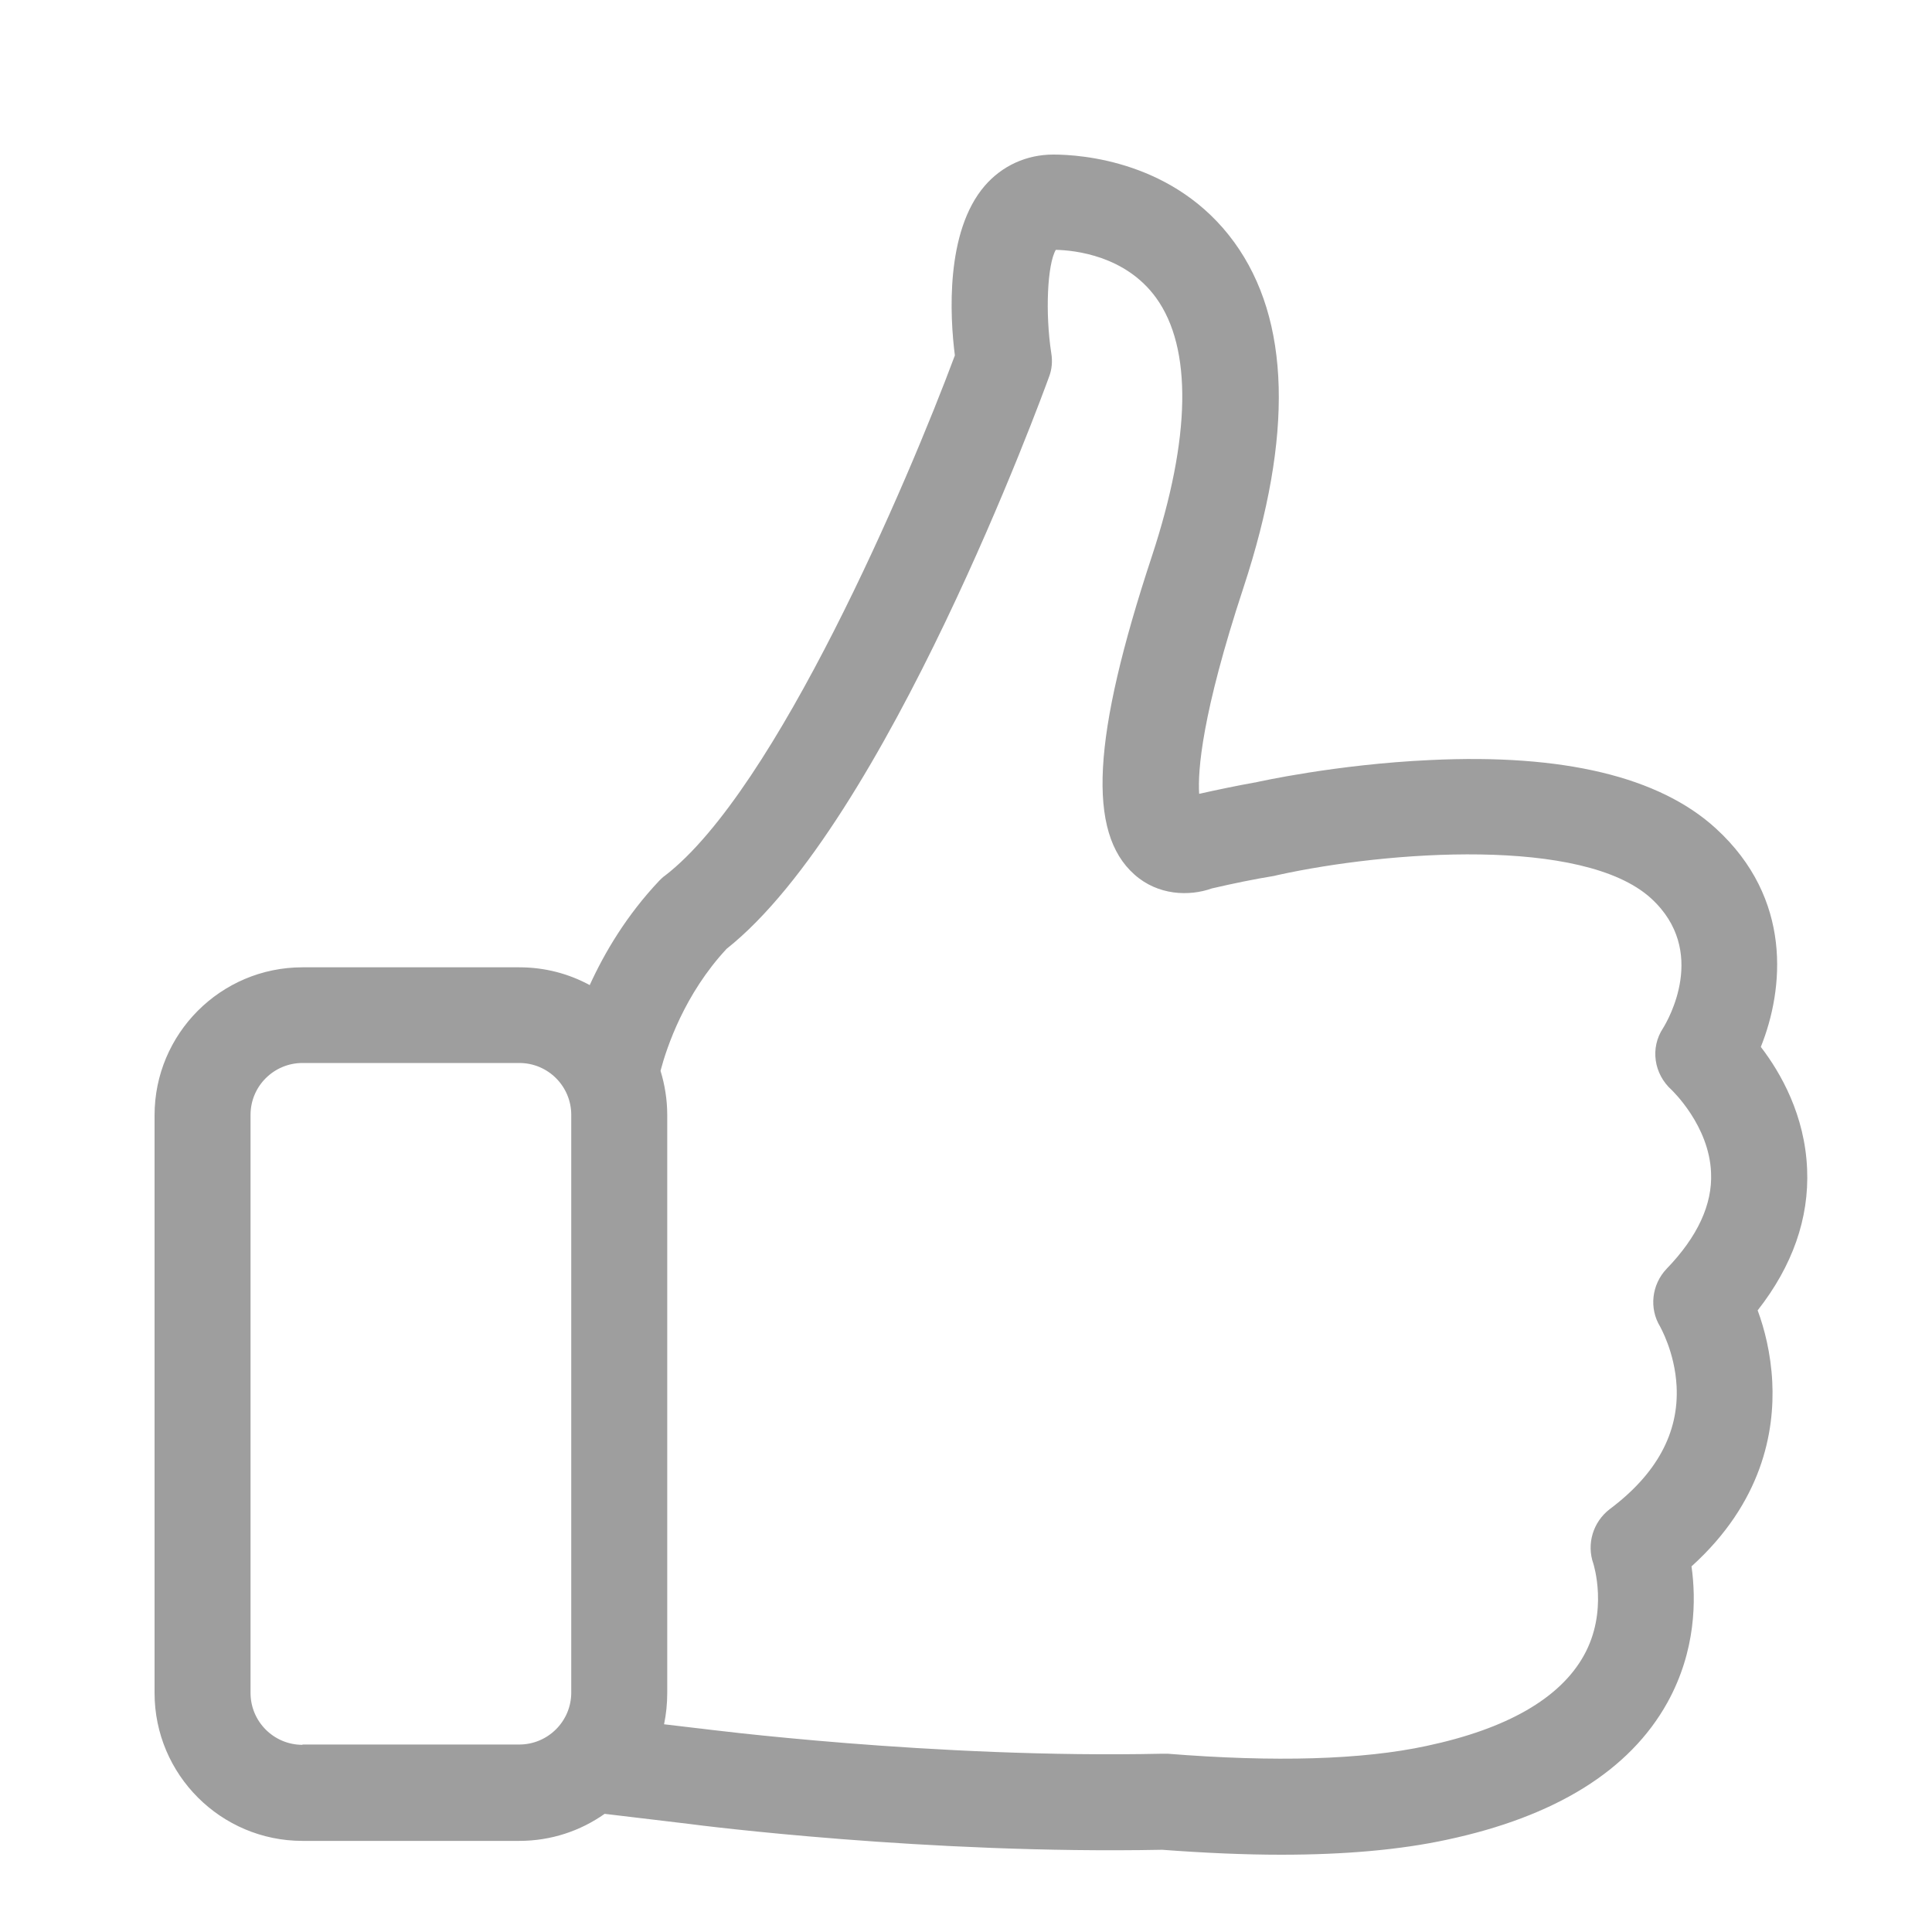
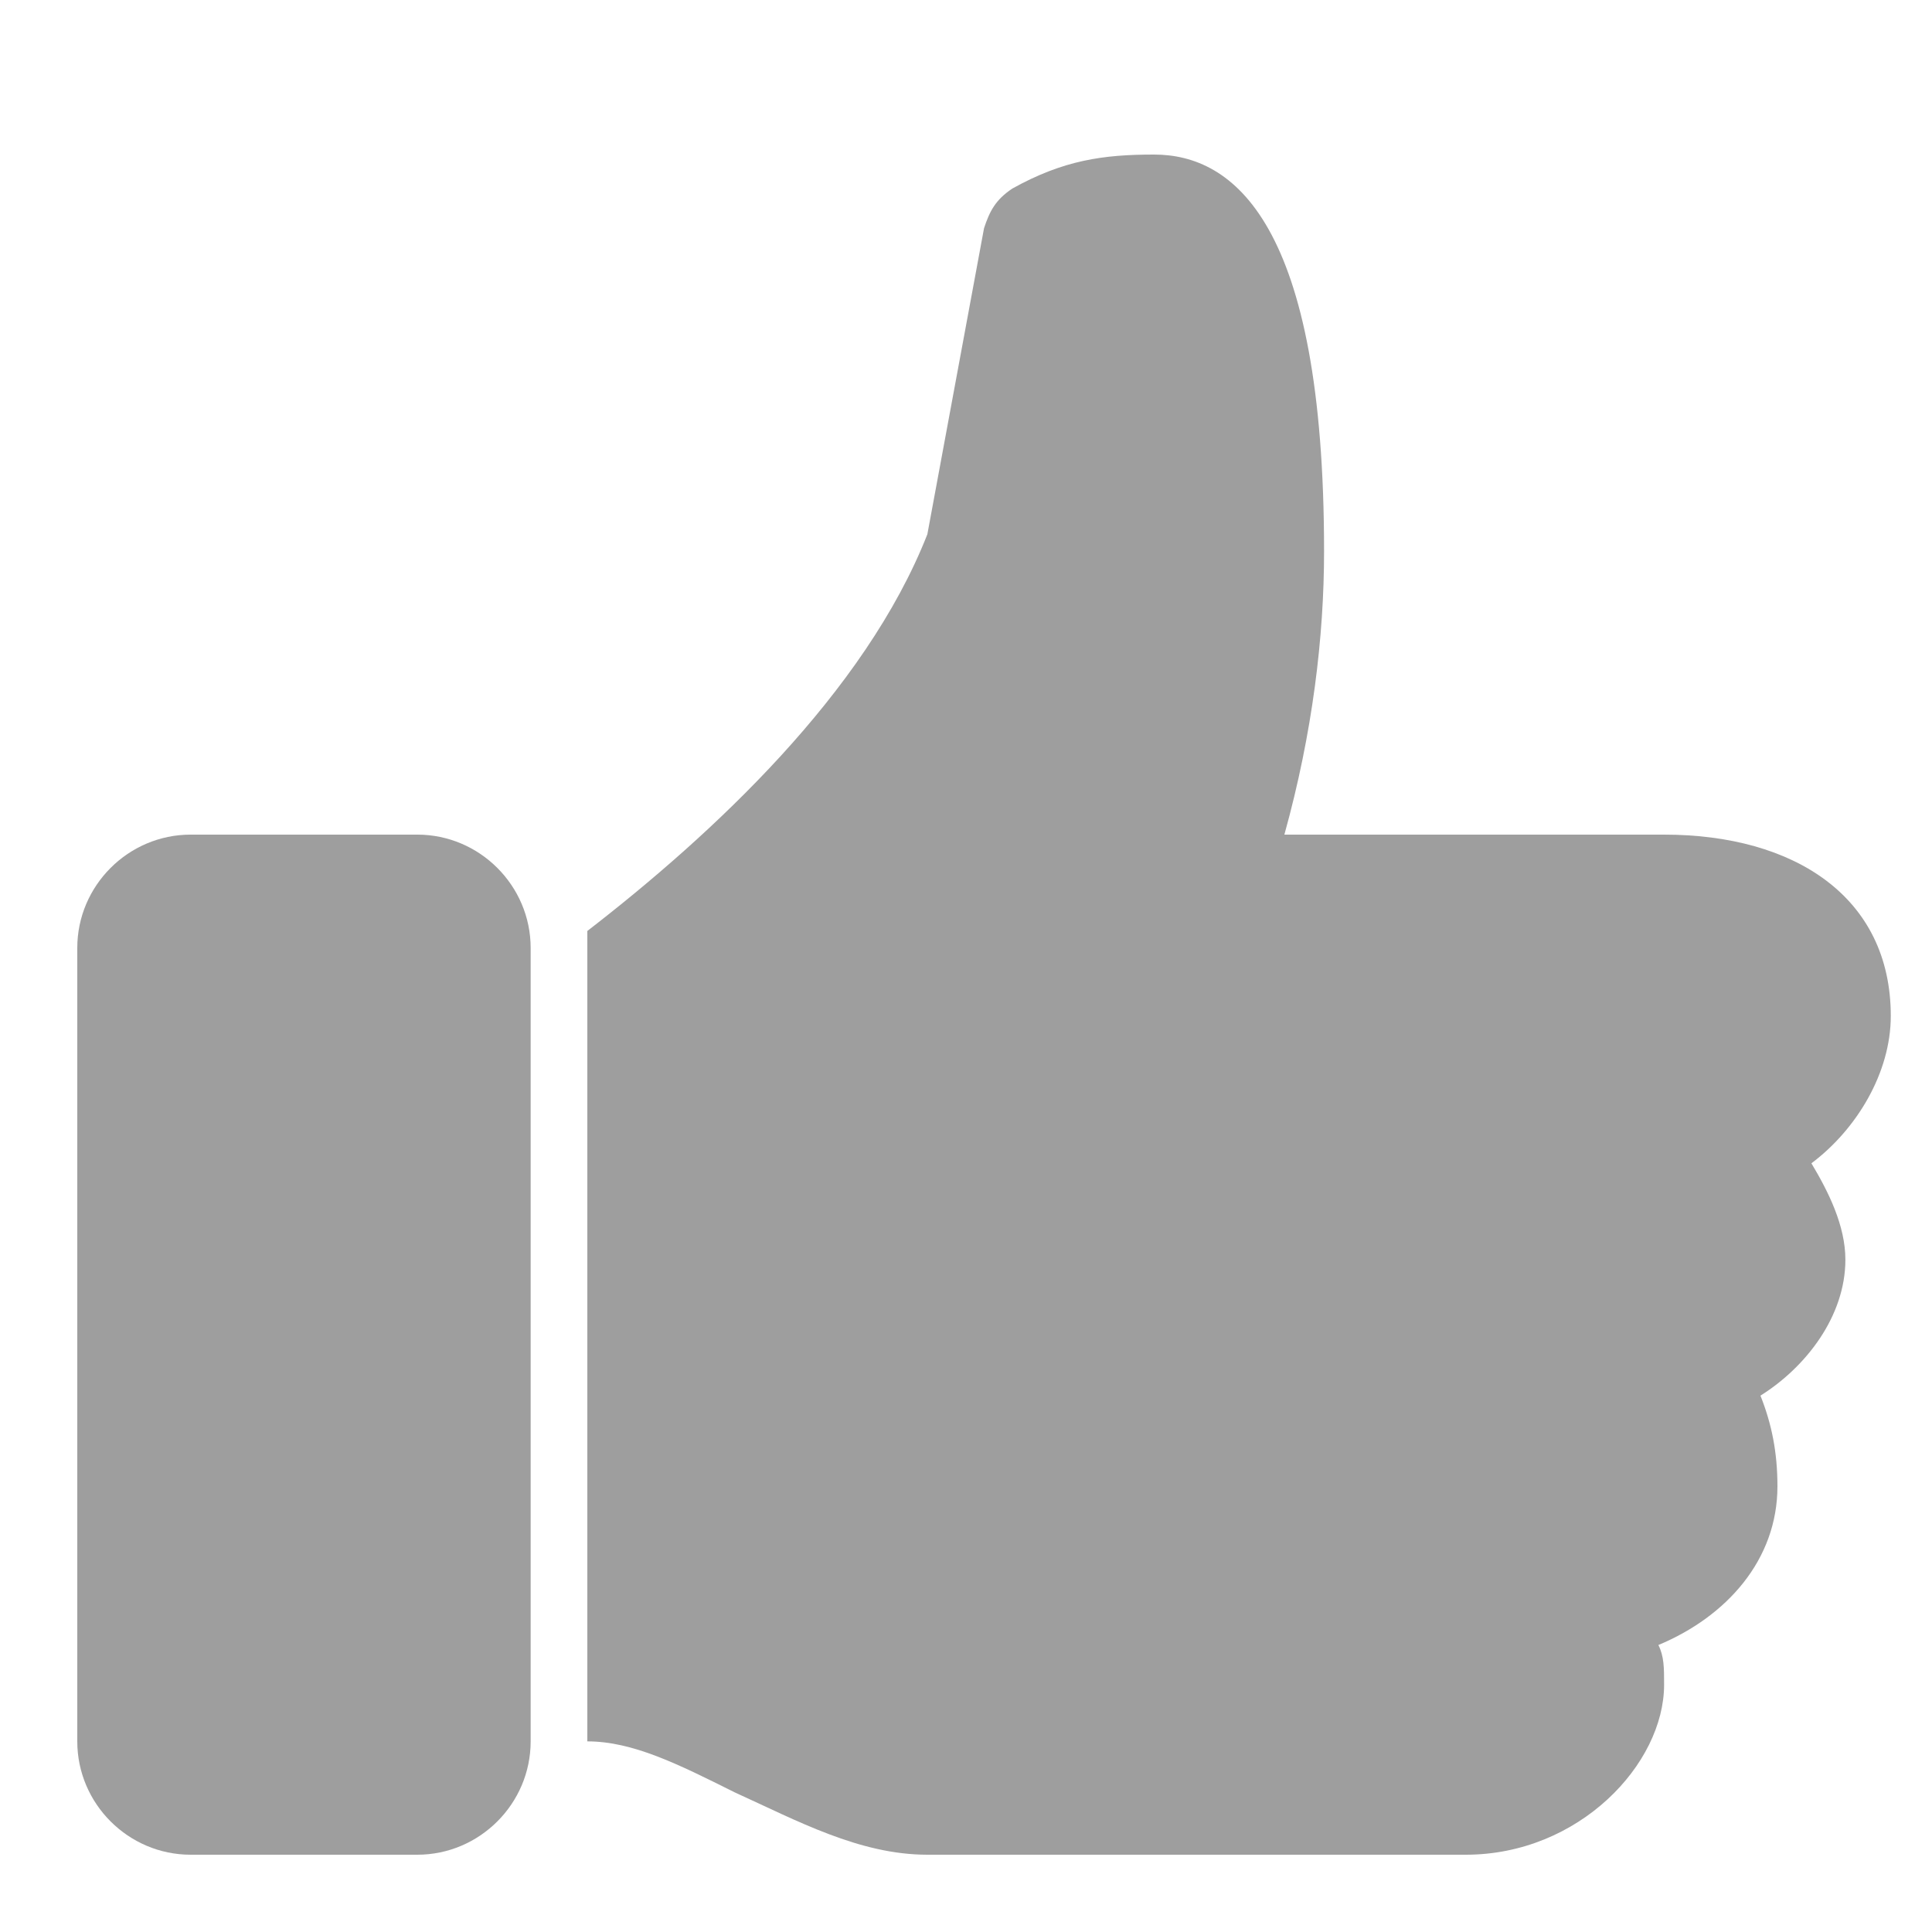
- <svg xmlns="http://www.w3.org/2000/svg" width="25" height="25" viewBox="0 0 25 25" fill="none">
-   <path d="M22.744 16.956C23.195 16.381 23.411 15.765 23.384 15.13C23.356 14.431 23.043 13.883 22.785 13.547C23.084 12.802 23.2 11.629 22.201 10.718C21.47 10.051 20.227 9.752 18.507 9.835C17.297 9.89 16.285 10.115 16.243 10.125H16.239C16.009 10.166 15.765 10.217 15.517 10.272C15.498 9.977 15.549 9.246 16.092 7.599C16.736 5.639 16.699 4.139 15.972 3.136C15.208 2.083 13.989 2 13.63 2C13.285 2 12.968 2.143 12.742 2.405C12.232 2.998 12.291 4.093 12.356 4.599C11.749 6.228 10.046 10.221 8.606 11.33C8.579 11.348 8.556 11.371 8.533 11.394C8.11 11.841 7.824 12.324 7.631 12.747C7.36 12.6 7.051 12.517 6.72 12.517H3.914C2.856 12.517 2 13.377 2 14.431V21.907C2 22.965 2.86 23.821 3.914 23.821H6.72C7.13 23.821 7.511 23.692 7.824 23.471L8.905 23.6C9.071 23.623 12.015 23.995 15.038 23.936C15.585 23.977 16.101 24 16.579 24C17.403 24 18.12 23.936 18.718 23.807C20.126 23.508 21.088 22.91 21.576 22.031C21.948 21.359 21.948 20.692 21.888 20.269C22.804 19.441 22.965 18.525 22.933 17.881C22.914 17.509 22.831 17.191 22.744 16.956ZM3.914 22.578C3.541 22.578 3.242 22.275 3.242 21.907V14.426C3.242 14.053 3.546 13.755 3.914 13.755H6.72C7.093 13.755 7.392 14.058 7.392 14.426V21.902C7.392 22.275 7.088 22.574 6.72 22.574H3.914V22.578V22.578ZM21.566 16.418C21.373 16.621 21.336 16.929 21.483 17.168C21.483 17.173 21.672 17.495 21.695 17.936C21.727 18.539 21.438 19.073 20.83 19.528C20.614 19.694 20.527 19.979 20.619 20.237C20.619 20.241 20.816 20.849 20.494 21.424C20.186 21.976 19.501 22.371 18.461 22.592C17.628 22.772 16.496 22.804 15.107 22.693C15.089 22.693 15.066 22.693 15.043 22.693C12.085 22.758 9.094 22.371 9.062 22.367H9.057L8.593 22.312C8.62 22.183 8.634 22.045 8.634 21.907V14.426C8.634 14.228 8.602 14.035 8.547 13.856C8.629 13.547 8.859 12.862 9.402 12.278C11.468 10.64 13.488 5.115 13.575 4.875C13.612 4.779 13.621 4.673 13.603 4.567C13.524 4.052 13.552 3.422 13.662 3.233C13.906 3.238 14.564 3.307 14.96 3.854C15.429 4.503 15.411 5.662 14.905 7.199C14.132 9.54 14.067 10.773 14.679 11.316C14.983 11.588 15.388 11.601 15.682 11.496C15.963 11.431 16.23 11.376 16.483 11.335C16.501 11.33 16.524 11.325 16.543 11.321C17.955 11.012 20.485 10.824 21.364 11.624C22.109 12.305 21.58 13.207 21.52 13.304C21.35 13.561 21.401 13.897 21.631 14.104C21.635 14.109 22.118 14.564 22.141 15.176C22.16 15.585 21.966 16.004 21.566 16.418Z" fill="#9E9E9E" />
+ <svg xmlns="http://www.w3.org/2000/svg" width="24" height="24" viewBox="0 0 24 24" fill="none">
+   <path d="M23.488 12.621C23.488 11.142 22.291 10.368 20.672 10.368H15.955C16.307 9.101 16.448 7.904 16.448 6.848C16.448 2.765 15.321 1.92 14.336 1.92C13.702 1.92 13.209 1.99 12.576 2.342C12.365 2.483 12.294 2.624 12.224 2.835L11.52 6.637C10.745 8.608 8.845 10.368 7.296 11.565V21.632C7.859 21.632 8.422 21.913 9.126 22.265C9.901 22.617 10.675 23.04 11.52 23.04H18.208C19.616 23.04 20.672 21.913 20.672 20.928C20.672 20.717 20.672 20.576 20.601 20.435C21.446 20.083 22.08 19.379 22.08 18.464C22.08 18.041 22.009 17.689 21.869 17.337C22.432 16.985 22.924 16.352 22.924 15.648C22.924 15.225 22.713 14.803 22.502 14.451C23.065 14.029 23.488 13.325 23.488 12.621Z" fill="#9E9E9E" />
+   <path d="M5.184 23.04H2.368C1.594 23.04 0.96 22.406 0.96 21.632V11.776C0.96 11.002 1.594 10.368 2.368 10.368H5.184C5.958 10.368 6.592 11.002 6.592 11.776V21.632C6.592 22.406 5.958 23.04 5.184 23.04Z" fill="#9E9E9E" />
</svg>
